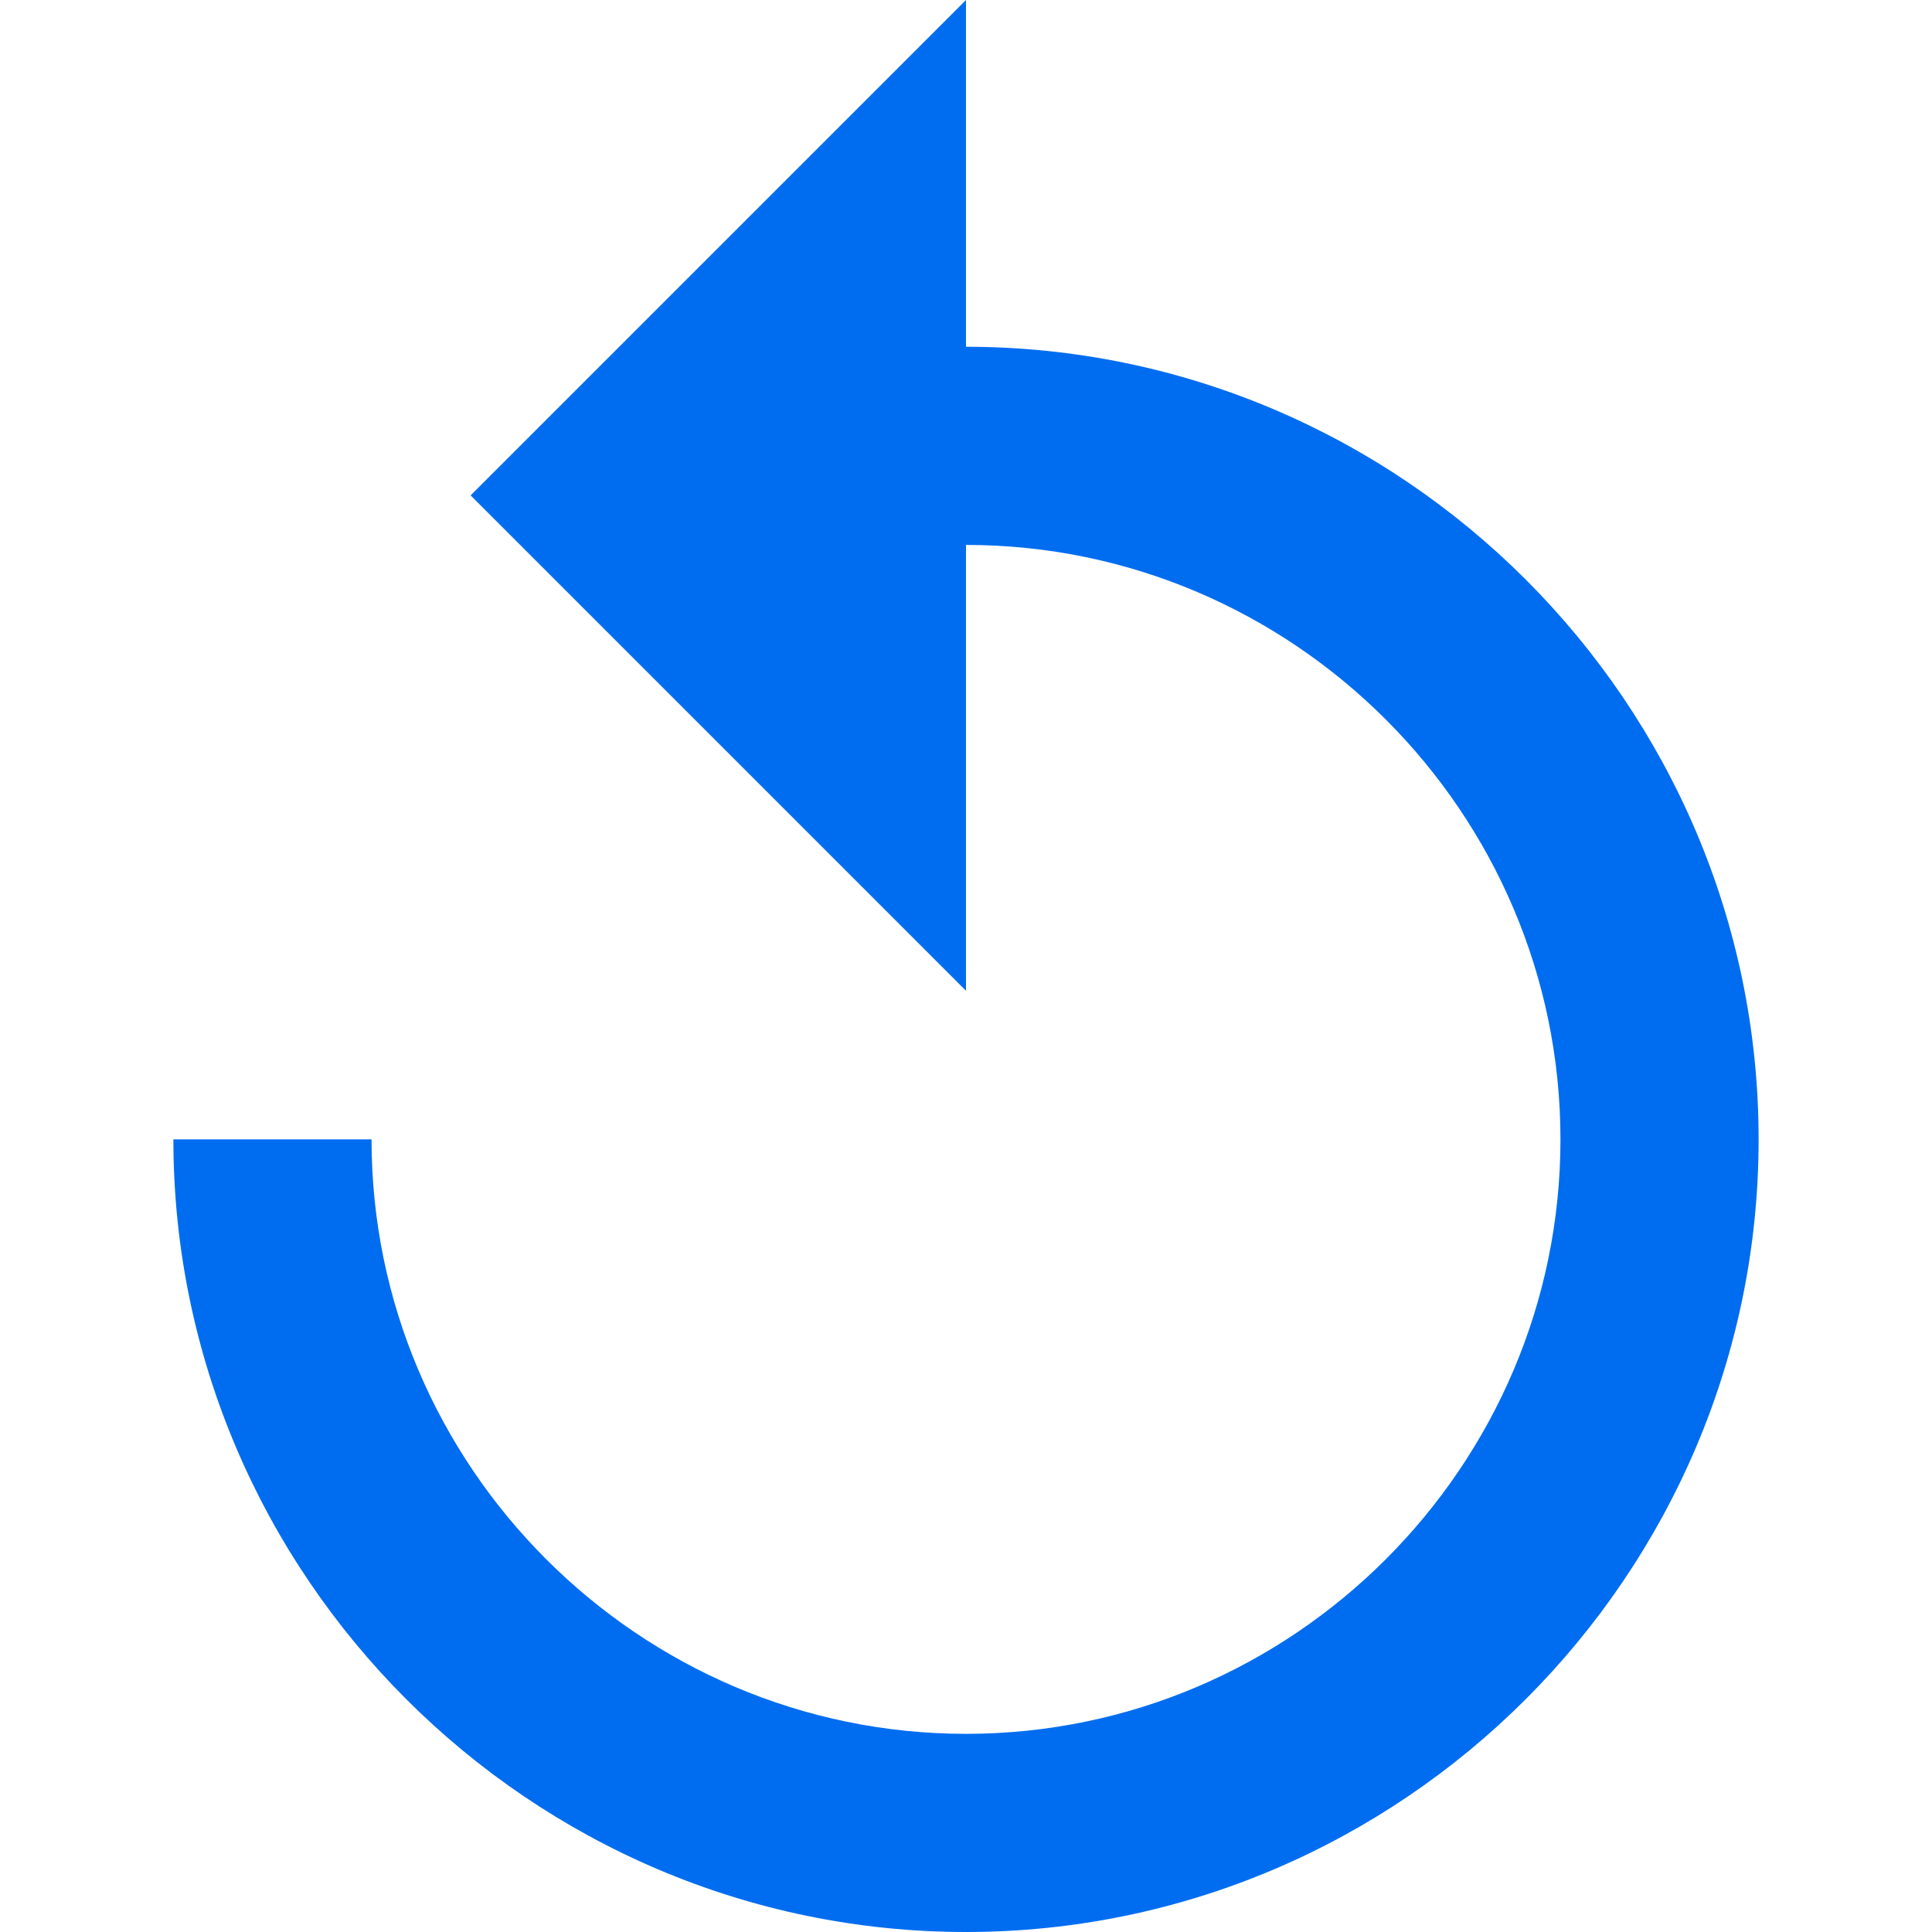
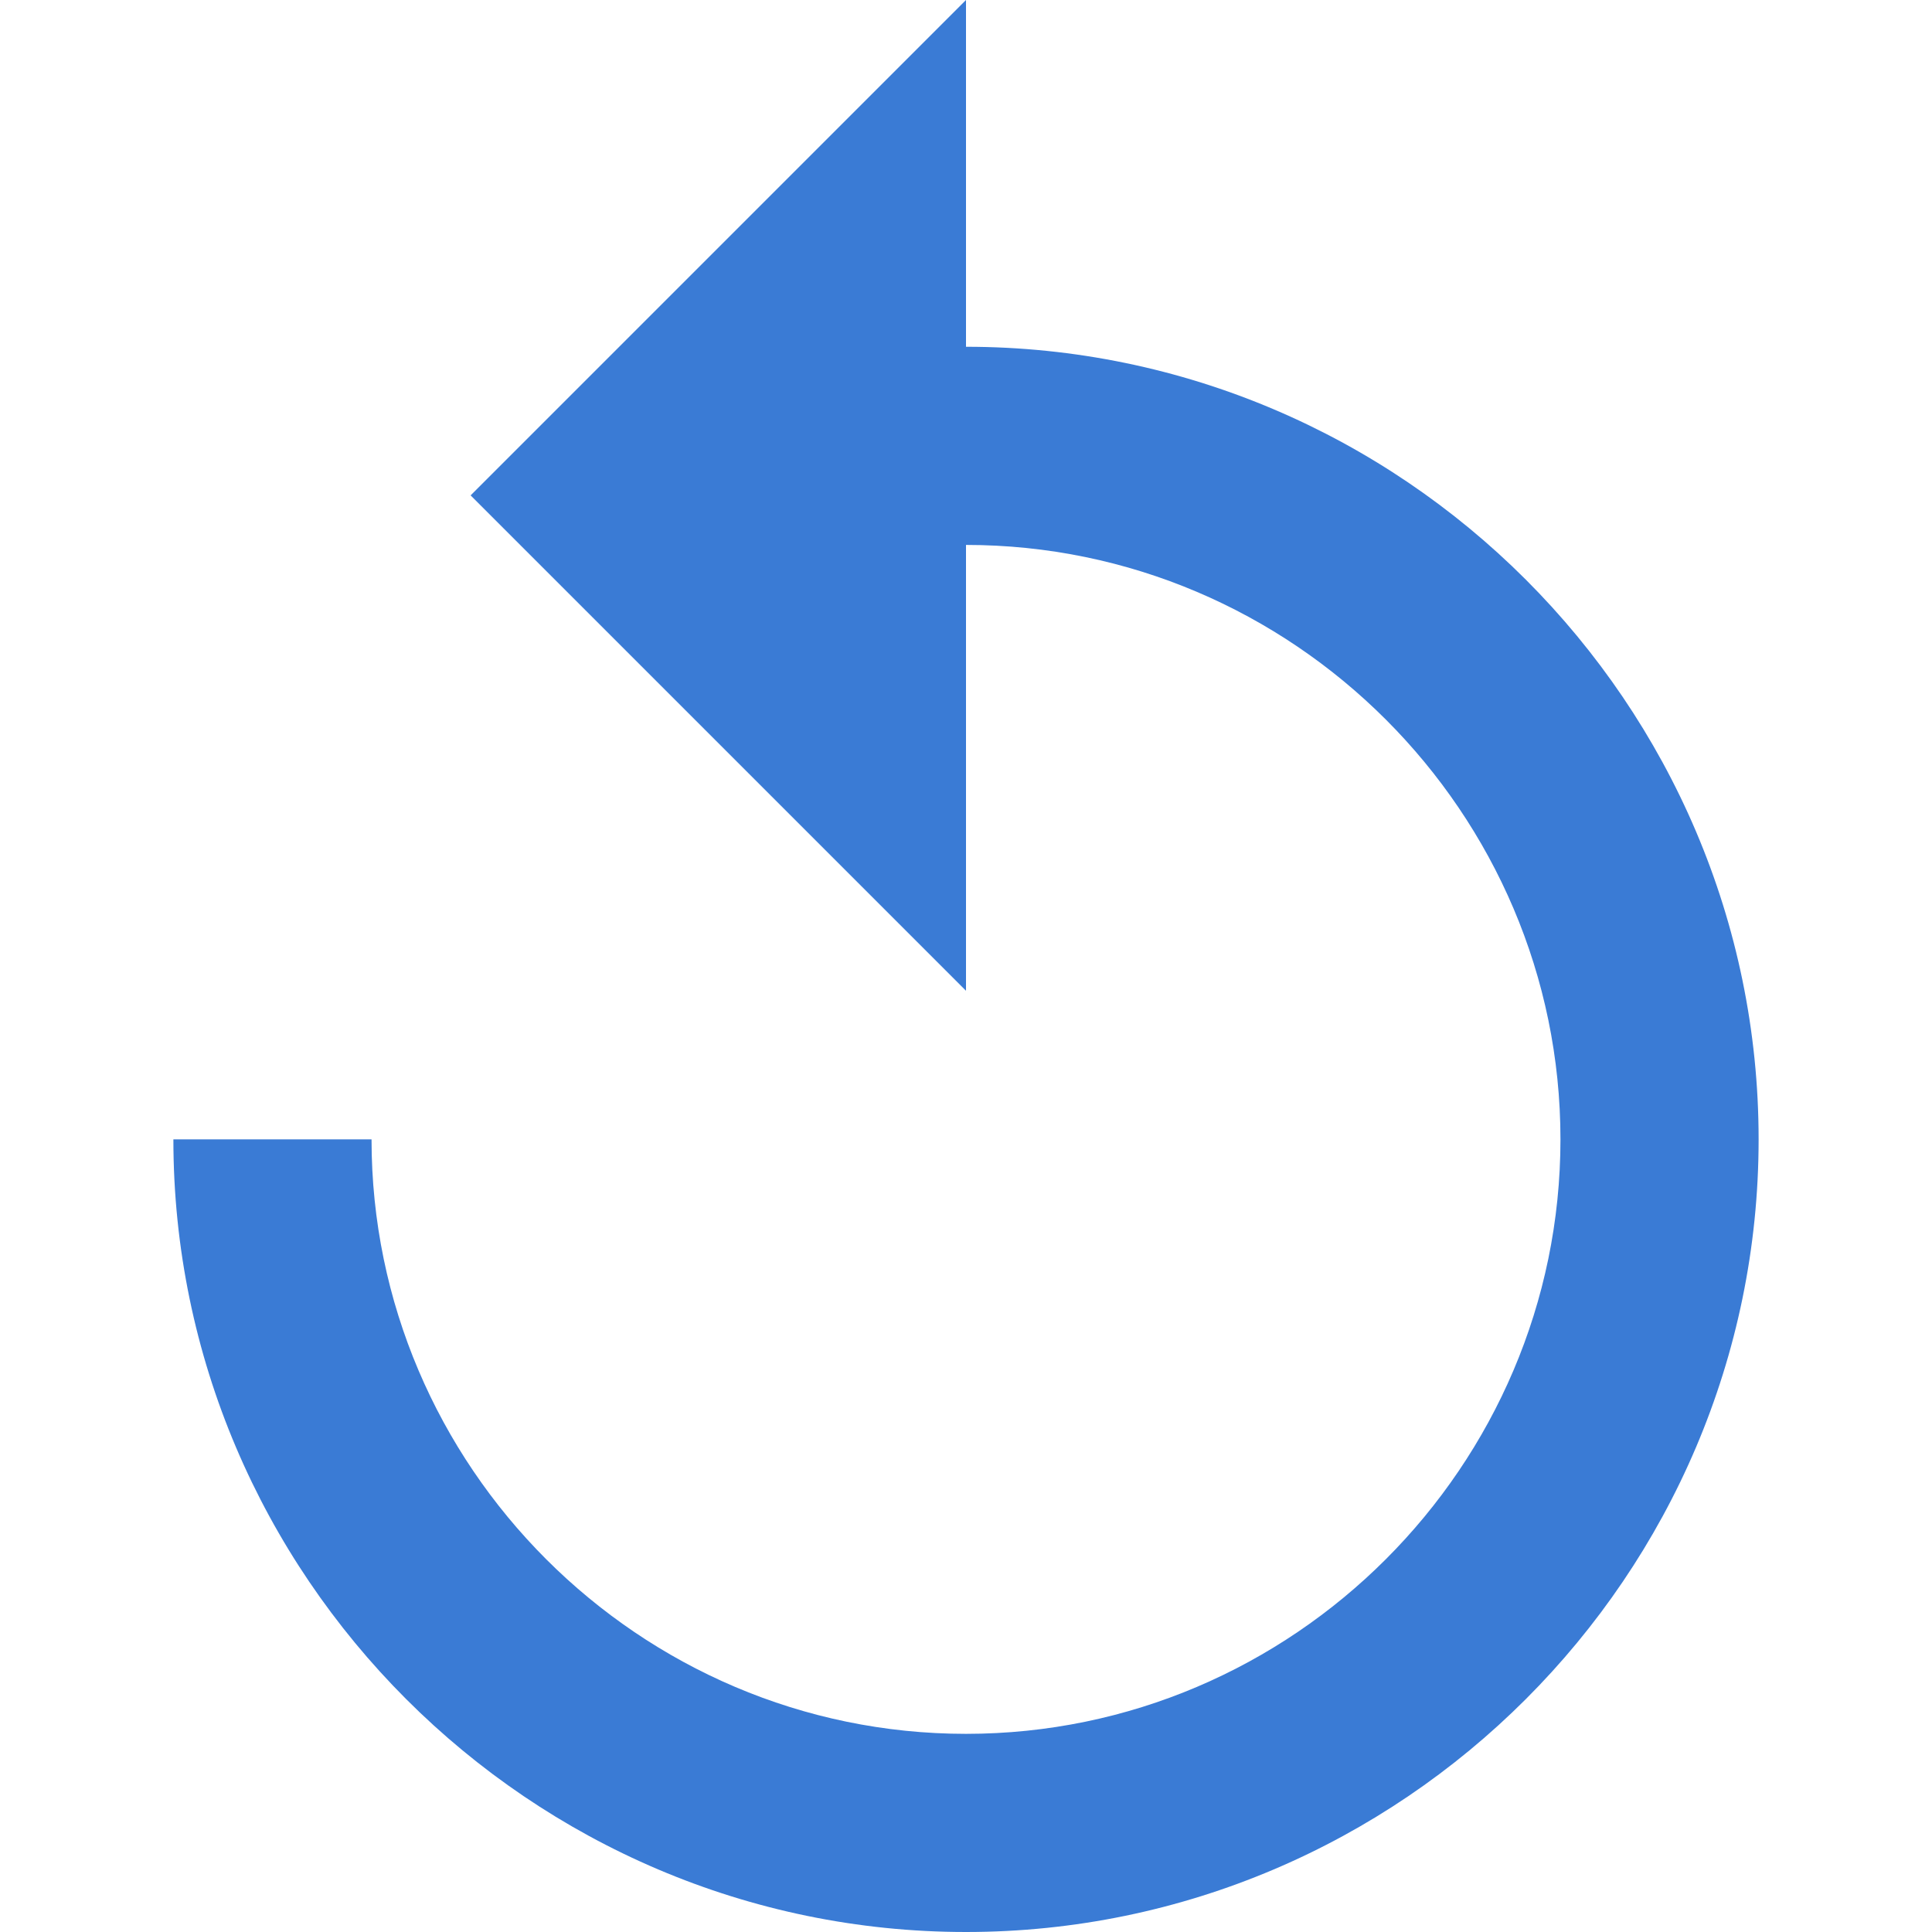
<svg xmlns="http://www.w3.org/2000/svg" version="1.1" id="Capa_1" x="0px" y="0px" width="512px" height="512px" viewBox="0 0 497.25 497.25" style="enable-background:new 0 0 497.25 497.25;" xml:space="preserve">
  <g>
    <g id="undo">
-       <path d="M248.625,89.25V0l-127.5,127.5l127.5,127.5V140.25c84.15,0,153,68.85,153,153c0,84.15-68.85,153-153,153    c-84.15,0-153-68.85-153-153h-51c0,112.2,91.8,204,204,204s204-91.8,204-204S360.825,89.25,248.625,89.25z" fill="#006DF0" />
+       <path d="M248.625,89.25V0l-127.5,127.5l127.5,127.5V140.25c84.15,0,153,68.85,153,153c0,84.15-68.85,153-153,153    c-84.15,0-153-68.85-153-153h-51c0,112.2,91.8,204,204,204s204-91.8,204-204S360.825,89.25,248.625,89.25z" fill="#3a7bd5" />
    </g>
  </g>
  <g>
</g>
  <g>
</g>
  <g>
</g>
  <g>
</g>
  <g>
</g>
  <g>
</g>
  <g>
</g>
  <g>
</g>
  <g>
</g>
  <g>
</g>
  <g>
</g>
  <g>
</g>
  <g>
</g>
  <g>
</g>
  <g>
</g>
</svg>
